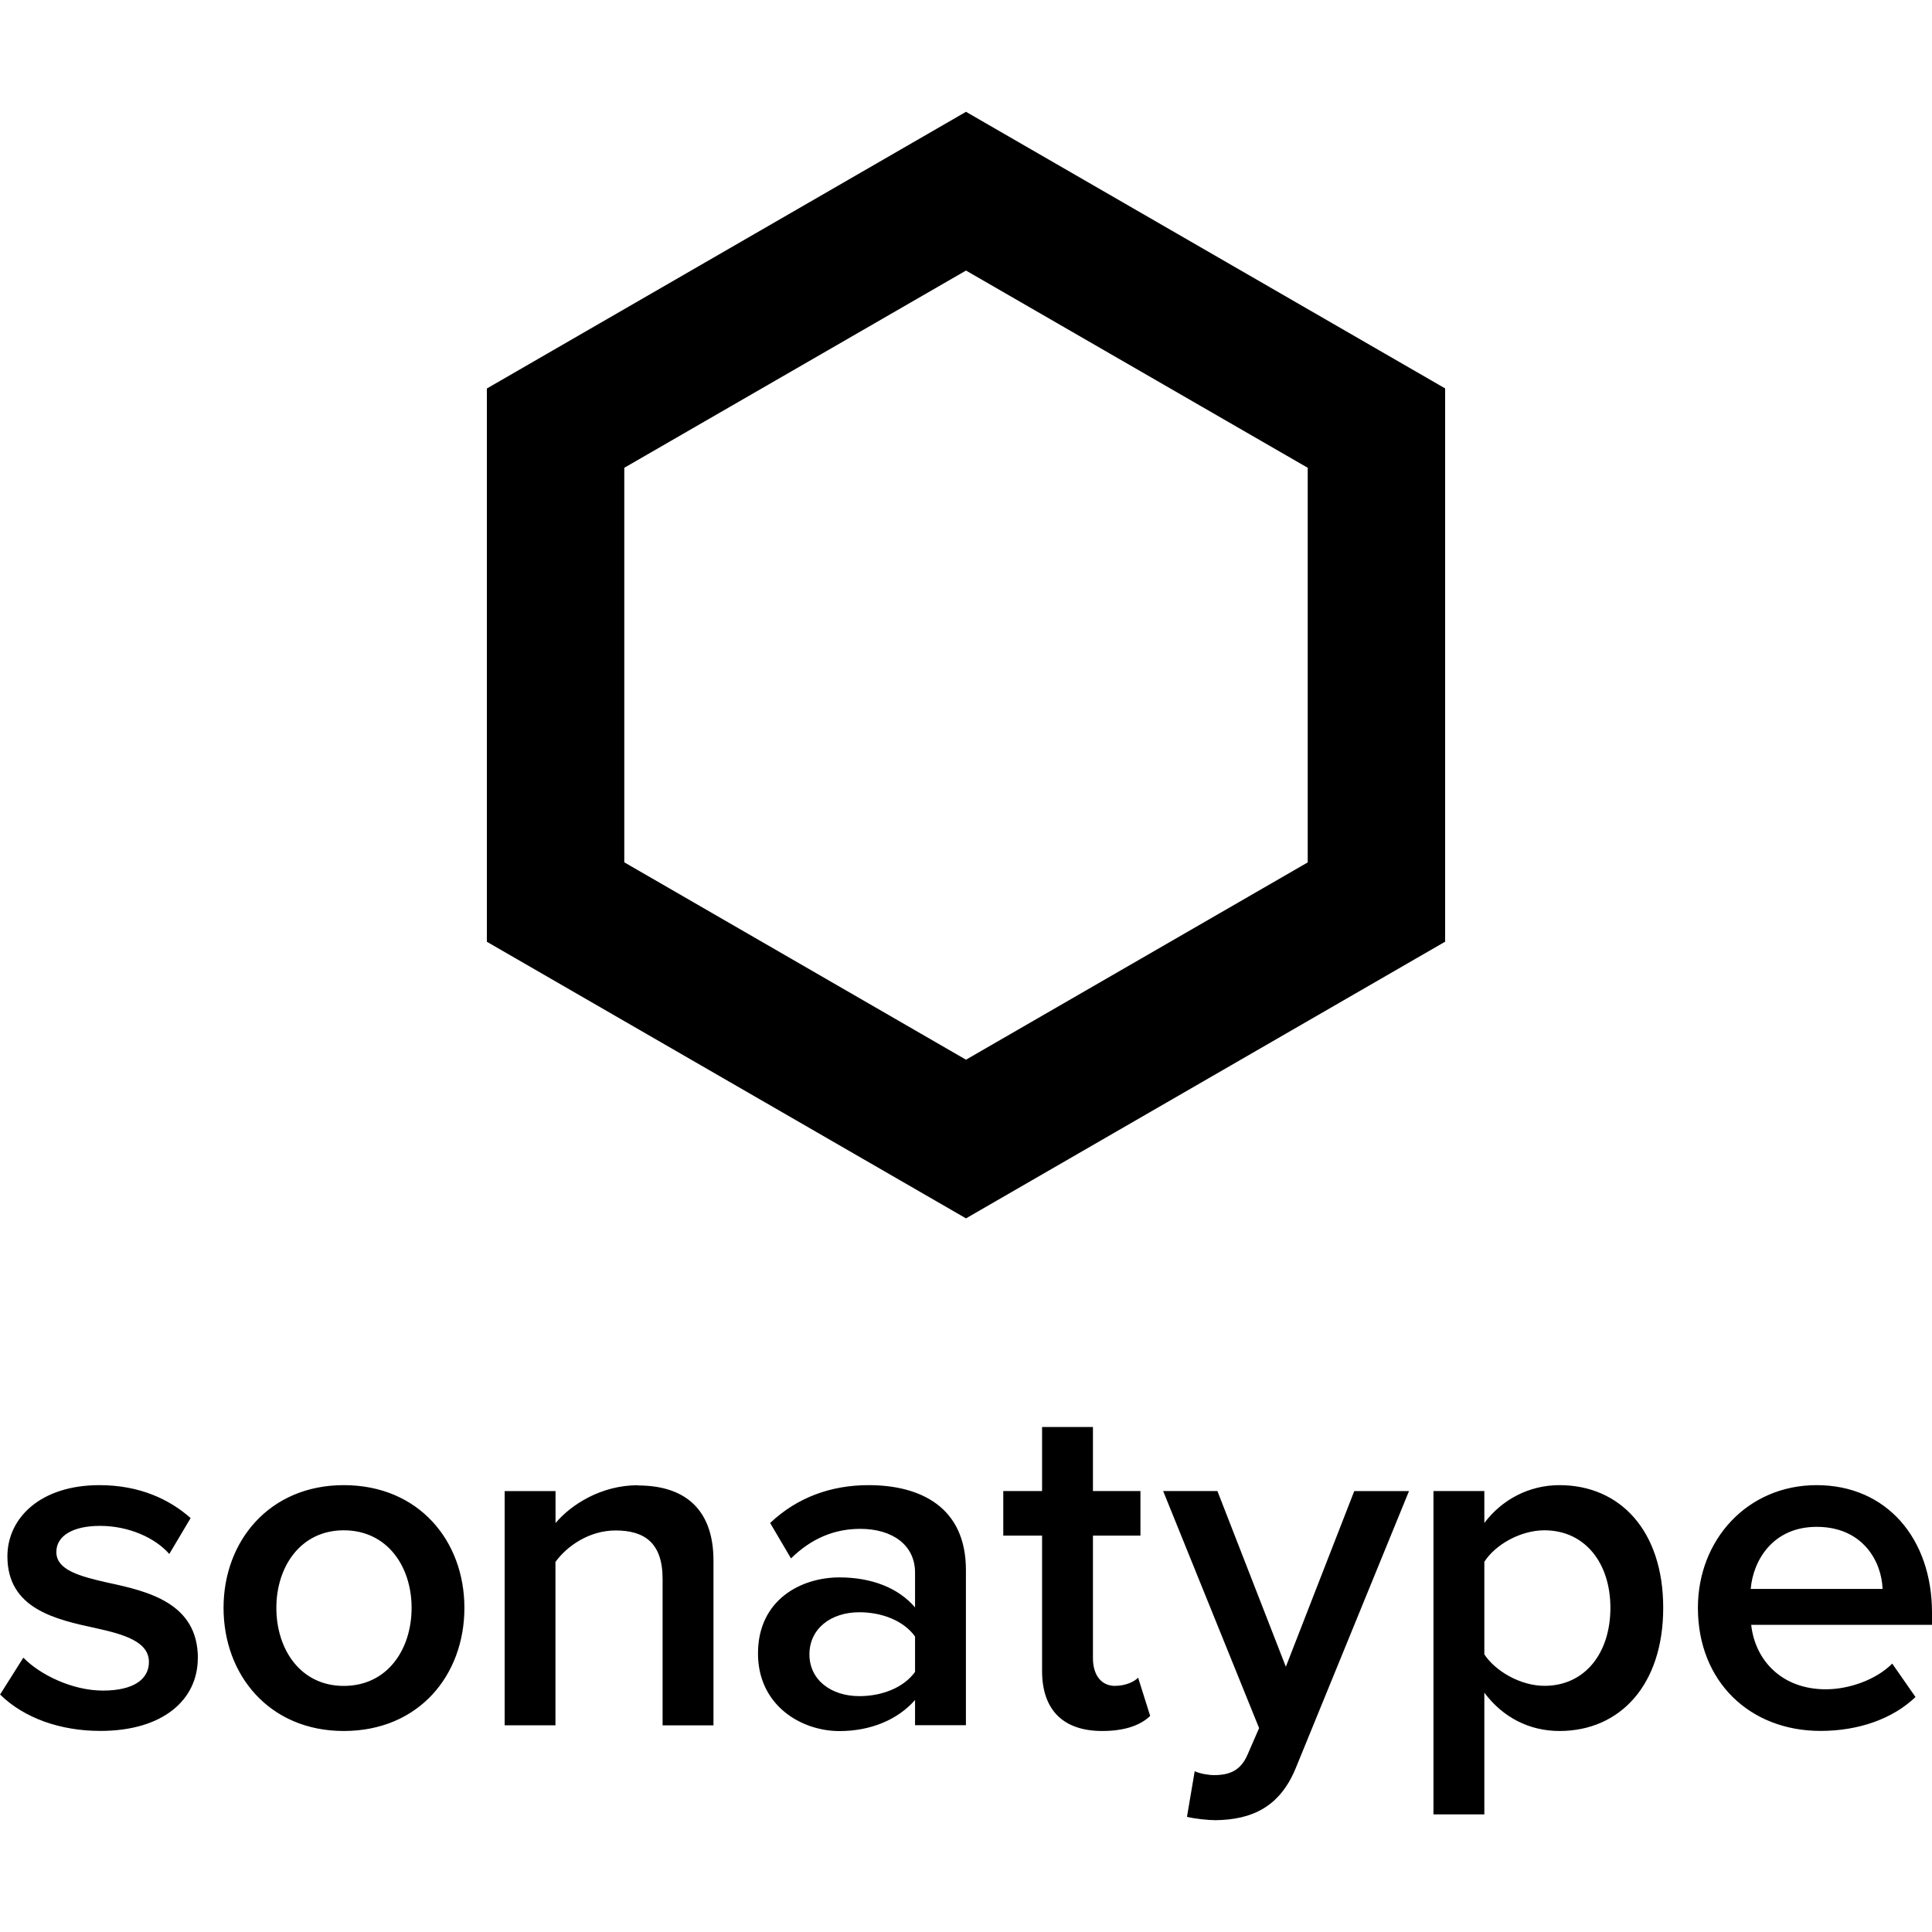
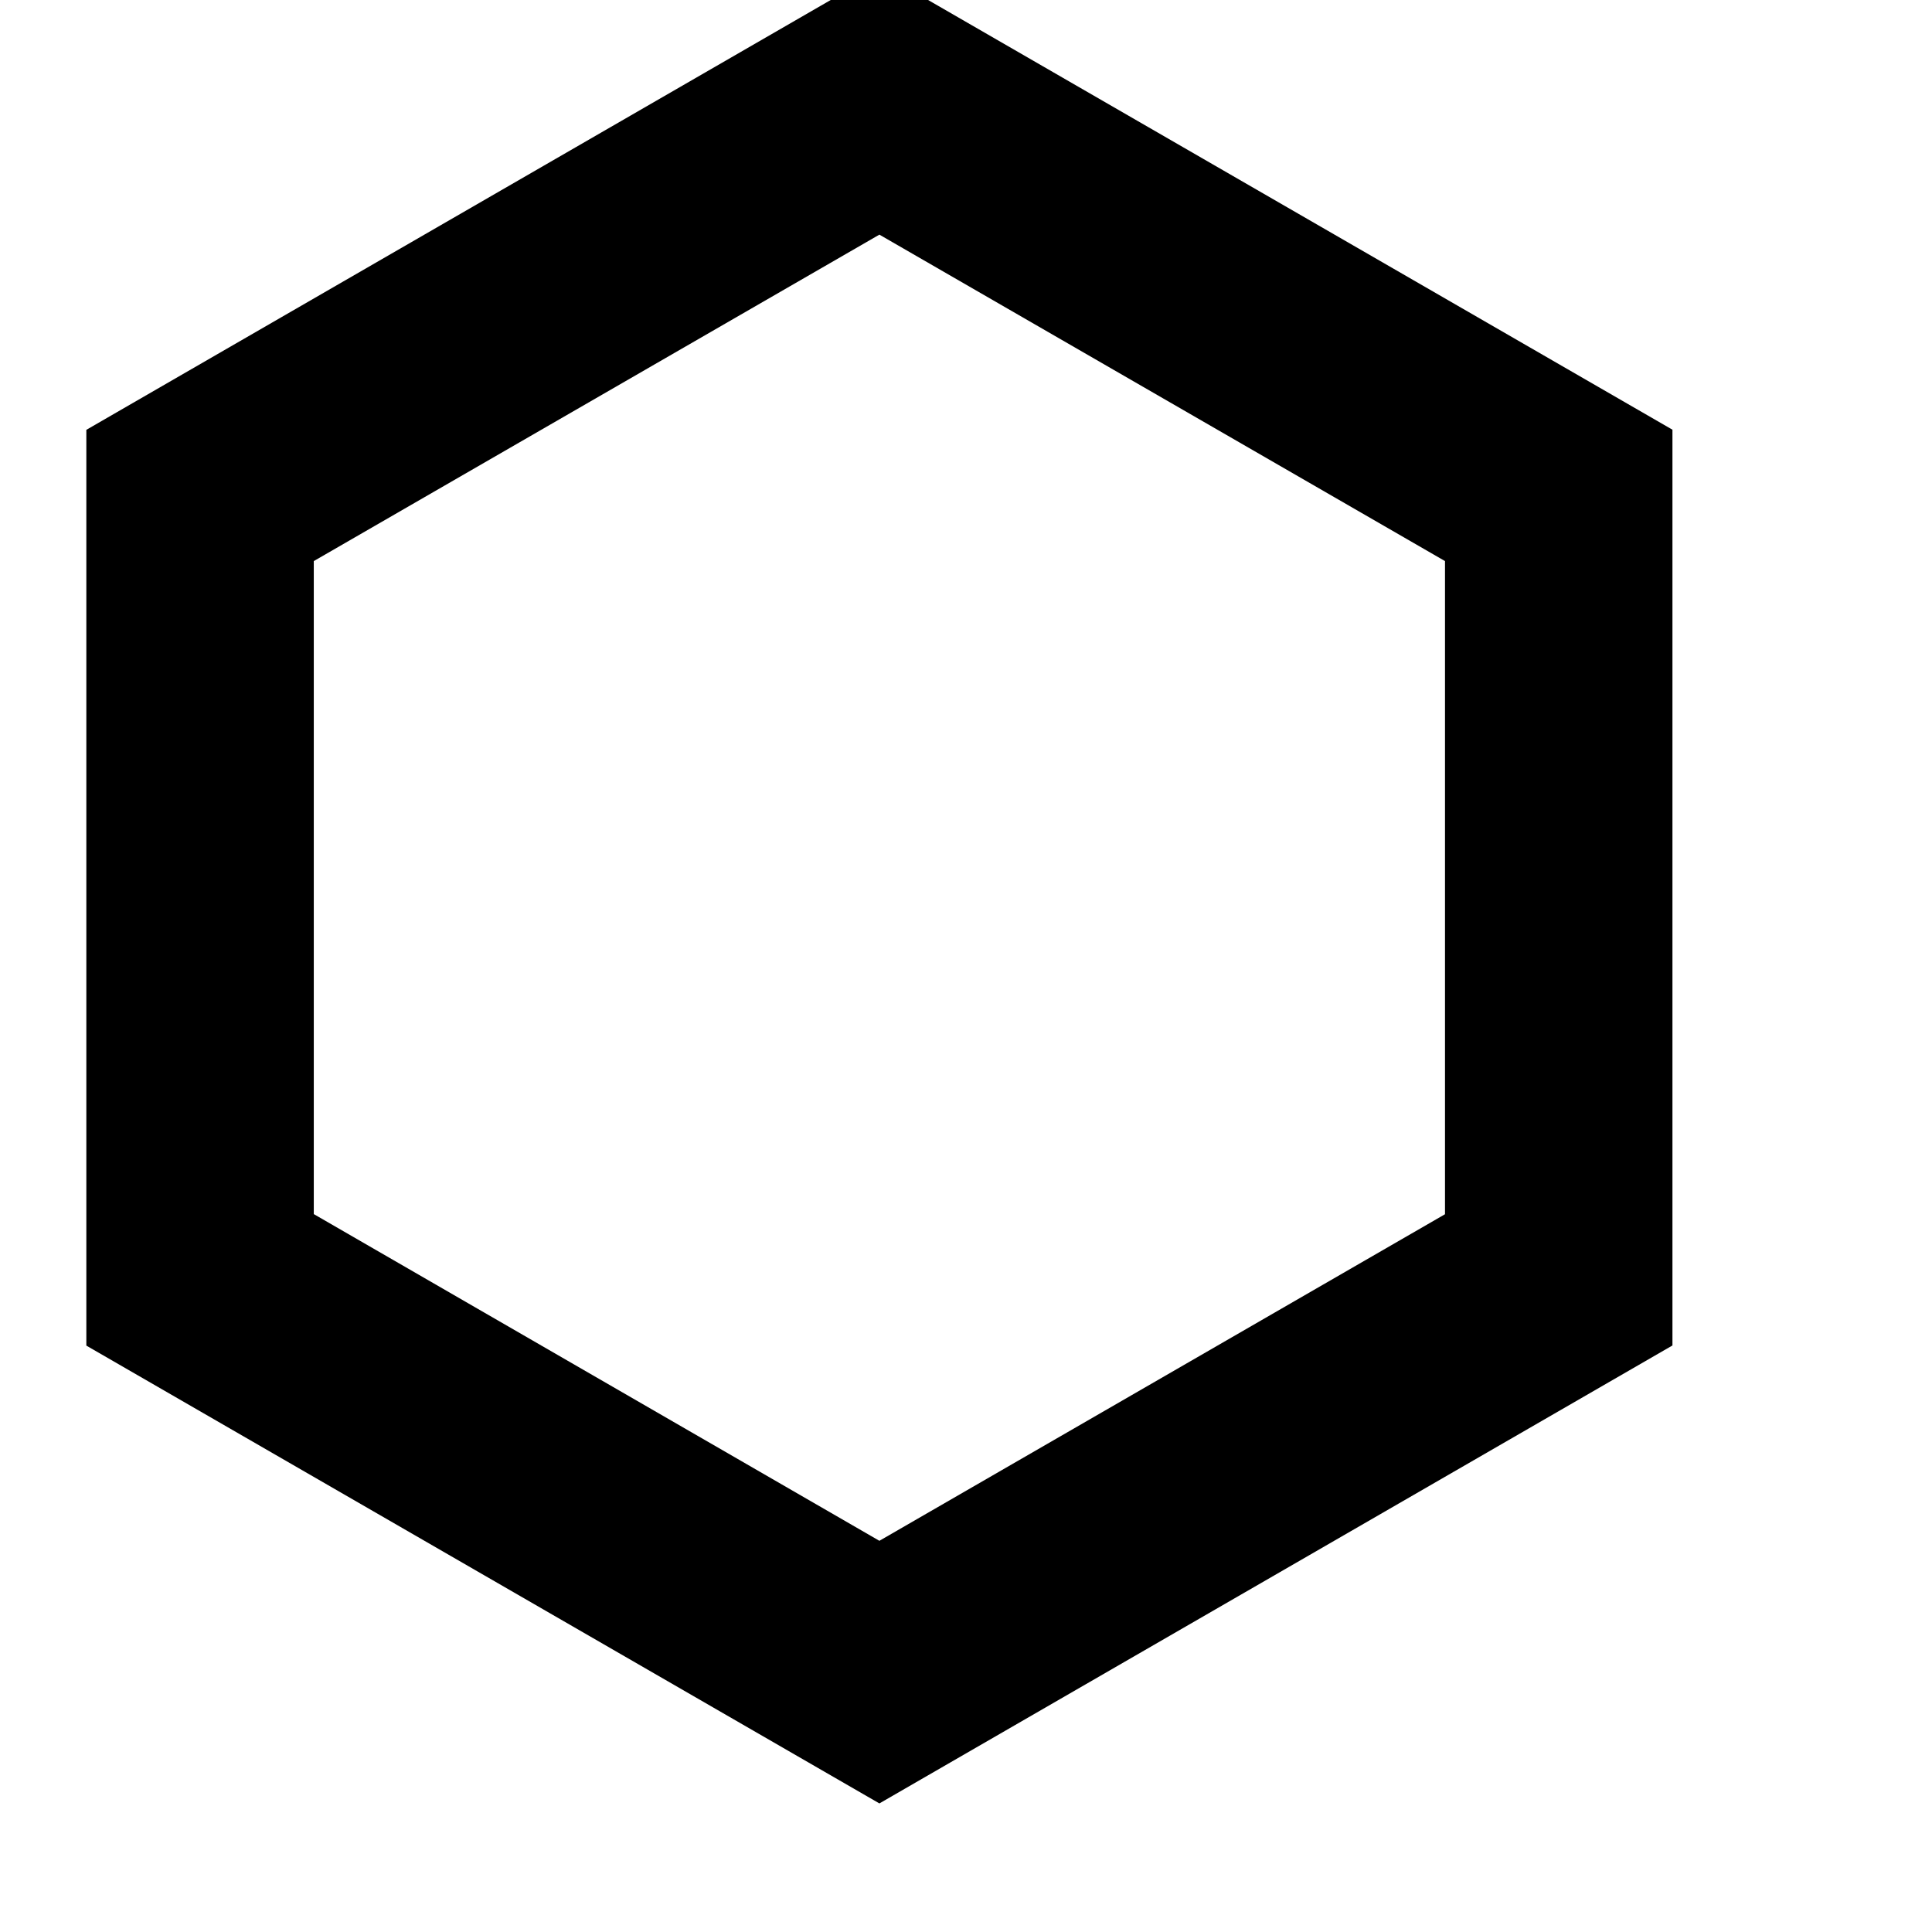
- <svg xmlns="http://www.w3.org/2000/svg" fill="currentColor" aria-hidden="true" focusable="false" viewBox="0 0 24 24">
+ <svg xmlns="http://www.w3.org/2000/svg" fill="currentColor" aria-hidden="true" focusable="false" viewBox="5.4 1.6 14.5 14.5">
  <path d="M2.457 20.599c0 .512-.427.903-1.21.903-.494 0-.945-.157-1.246-.452l.289-.458c.205.211.608.409.988.409.379 0 .572-.139.572-.355 0-.253-.307-.343-.662-.421-.5-.108-1.096-.241-1.096-.891 0-.476.409-.885 1.144-.885.494 0 .867.174 1.132.409l-.265.446c-.174-.199-.5-.349-.861-.349-.331 0-.542.12-.542.325 0 .223.289.301.632.379.506.108 1.126.253 1.126.939zm3.312-.626c0 .837-.566 1.53-1.499 1.53-.921 0-1.493-.692-1.493-1.53 0-.831.572-1.524 1.493-1.524.933 0 1.499.693 1.499 1.524zm-.656 0c0-.512-.301-.963-.843-.963-.536 0-.837.452-.837.963 0 .518.301.97.837.97.542 0 .843-.452.843-.97zm2.812-1.523c-.458 0-.831.241-1.024.47v-.397h-.632v2.909H6.9v-2.029c.144-.199.421-.391.747-.391.355 0 .584.15.584.602v1.819h.632v-2.047c0-.596-.313-.933-.939-.933zm4.074 1.054v1.927h-.632v-.313c-.217.247-.554.386-.939.386-.476 0-1.012-.319-1.012-.964 0-.668.536-.945 1.012-.945.391 0 .729.126.939.373v-.434c0-.337-.277-.542-.68-.542-.325 0-.608.12-.861.367l-.259-.44c.337-.319.759-.47 1.222-.47.644 0 1.21.271 1.21 1.054zm-.632.825c-.144-.199-.415-.301-.692-.301-.355 0-.62.205-.62.524 0 .313.265.518.62.518.277 0 .548-.102.692-.301v-.44zm2.487.614c-.181 0-.277-.144-.277-.343V19.076h.59v-.554h-.59v-.795h-.632v.795h-.482v.554h.482v1.68c0 .482.259.747.747.747.295 0 .482-.078.596-.187l-.15-.476c-.048.054-.163.102-.283.102zm2.118-.241-.849-2.18h-.674l1.192 2.945-.144.331c-.084.193-.217.253-.415.253-.072 0-.175-.018-.241-.048l-.096.566c.09.024.265.042.355.042.452-.006.801-.163 1-.656l1.403-3.432h-.68l-.849 2.18zm4.689-.729c0 .958-.536 1.53-1.289 1.53-.367 0-.699-.163-.933-.476v1.512h-.632V18.522h.632v.397c.217-.289.554-.47.933-.47.753 0 1.289.566 1.289 1.524zm-.656 0c0-.56-.319-.963-.819-.963-.295 0-.608.175-.747.391v1.15c.139.211.452.391.747.391.5 0 .819-.403.819-.97zM24 20.184h-2.246c.048.44.379.801.927.801.283 0 .62-.114.825-.319l.289.415c-.289.277-.717.421-1.18.421-.873 0-1.523-.608-1.523-1.53 0-.843.614-1.523 1.475-1.523.873 0 1.433.668 1.433 1.584v.151zm-.614-.446c-.012-.343-.247-.771-.819-.771-.542 0-.789.415-.819.771h1.638zm-5.434-8.04L12 15.135l-5.952-3.436V4.826L12 1.389l5.952 3.436v6.873zm-1.707-5.887L12 3.361 7.755 5.811v4.901L12 13.164l4.245-2.451V5.811z" />
</svg>
